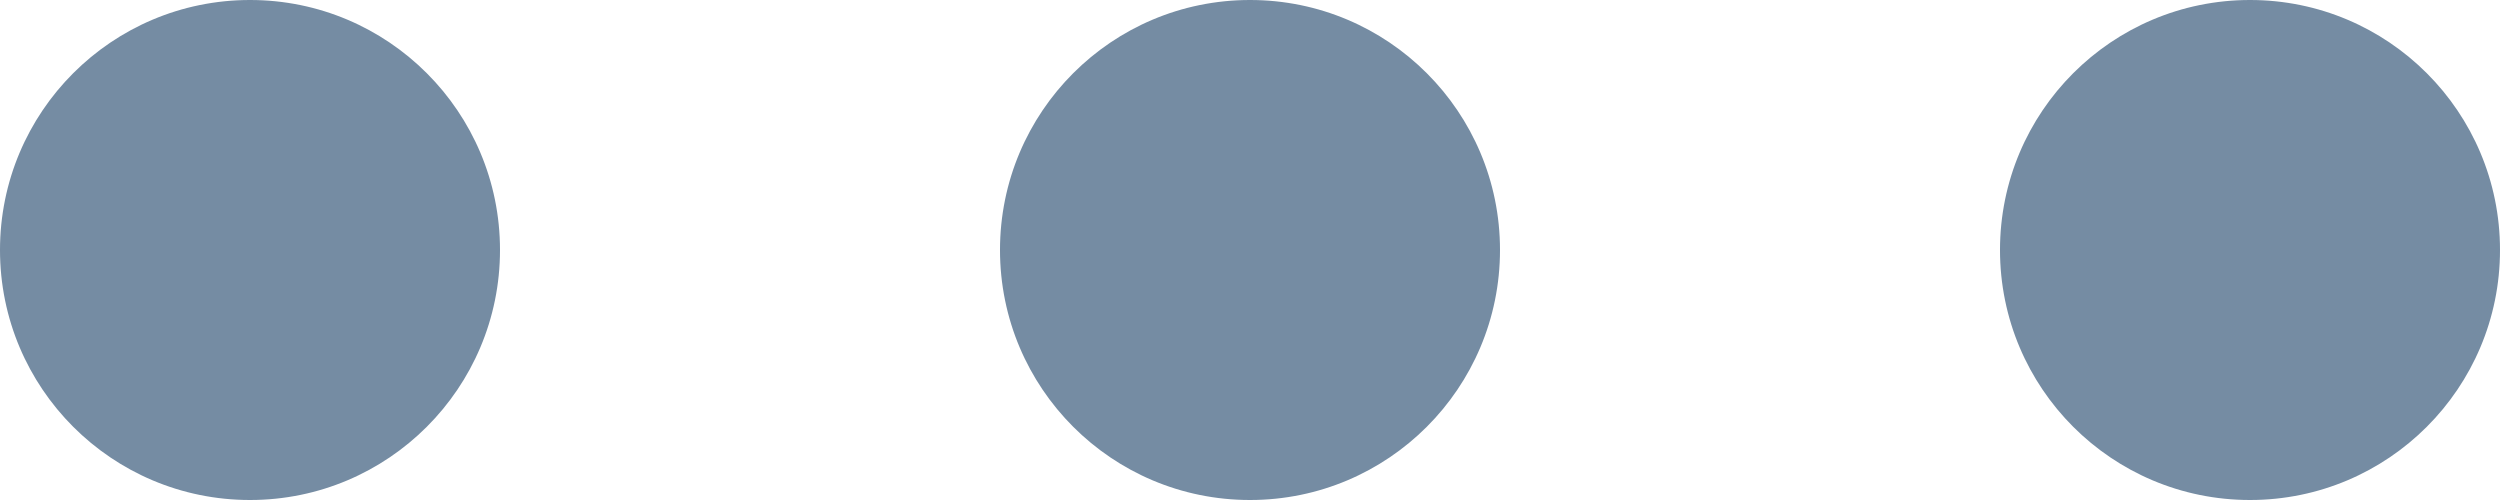
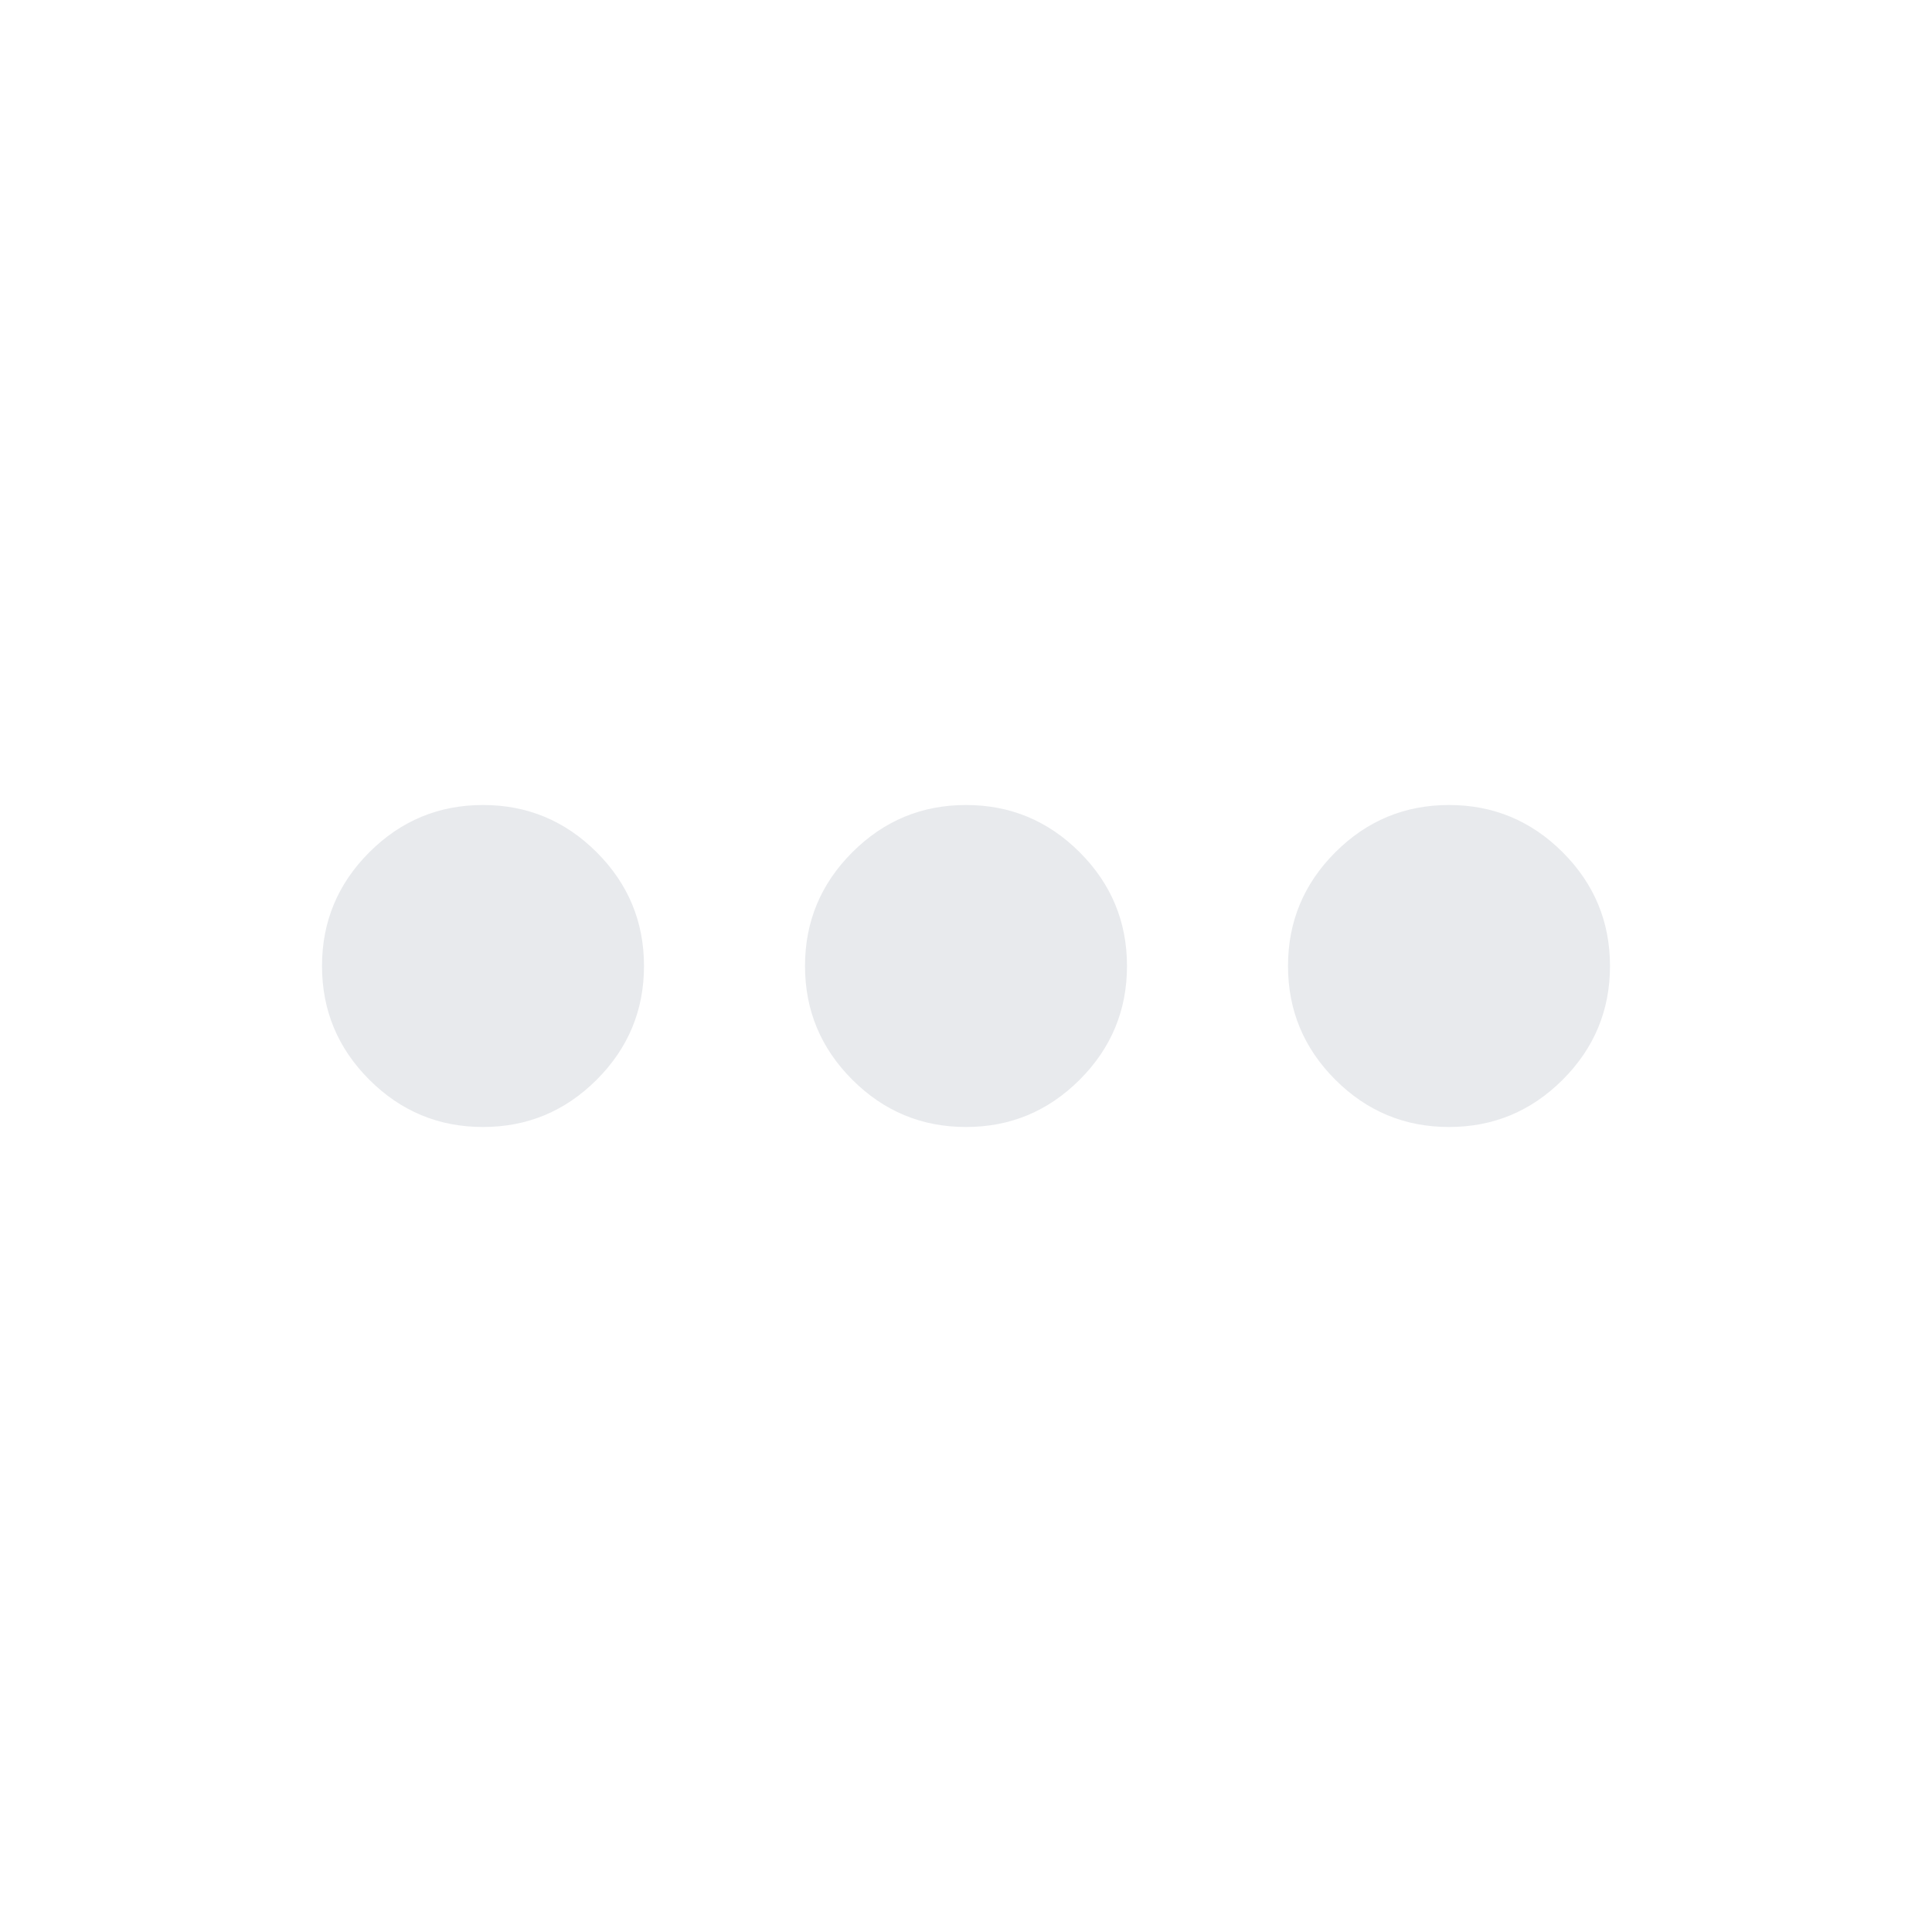
- <svg xmlns="http://www.w3.org/2000/svg" id="meteor-icon-kit__regular-ellipsis-h" viewBox="0 0 20 4" fill="none">
-   <path fill-rule="evenodd" clip-rule="evenodd" d="M2 4C0.895 4 0 3.105 0 2C0 0.895 0.895 0 2 0C3.105 0 4 0.895 4 2C4 3.105 3.105 4 2 4zM10 4C8.895 4 8 3.105 8 2C8 0.895 8.895 0 10 0C11.105 0 12 0.895 12 2C12 3.105 11.105 4 10 4zM18 4C16.895 4 16 3.105 16 2C16 0.895 16.895 0 18 0C19.105 0 20 0.895 20 2C20 3.105 19.105 4 18 4z" fill="#758CA3" />
+ <svg xmlns="http://www.w3.org/2000/svg" height="24px" viewBox="0 -960 960 960" width="24px" fill="#e8eaed">
+   <path d="M240-400q-33 0-56.5-23.5T160-480q0-33 23.5-56.5T240-560q33 0 56.5 23.5T320-480q0 33-23.5 56.5T240-400Zm240 0q-33 0-56.5-23.5T400-480q0-33 23.5-56.5T480-560q33 0 56.5 23.5T560-480q0 33-23.5 56.5T480-400Zm240 0q-33 0-56.5-23.5T640-480q0-33 23.5-56.5T720-560q33 0 56.5 23.5T800-480q0 33-23.5 56.5T720-400Z" />
</svg>
